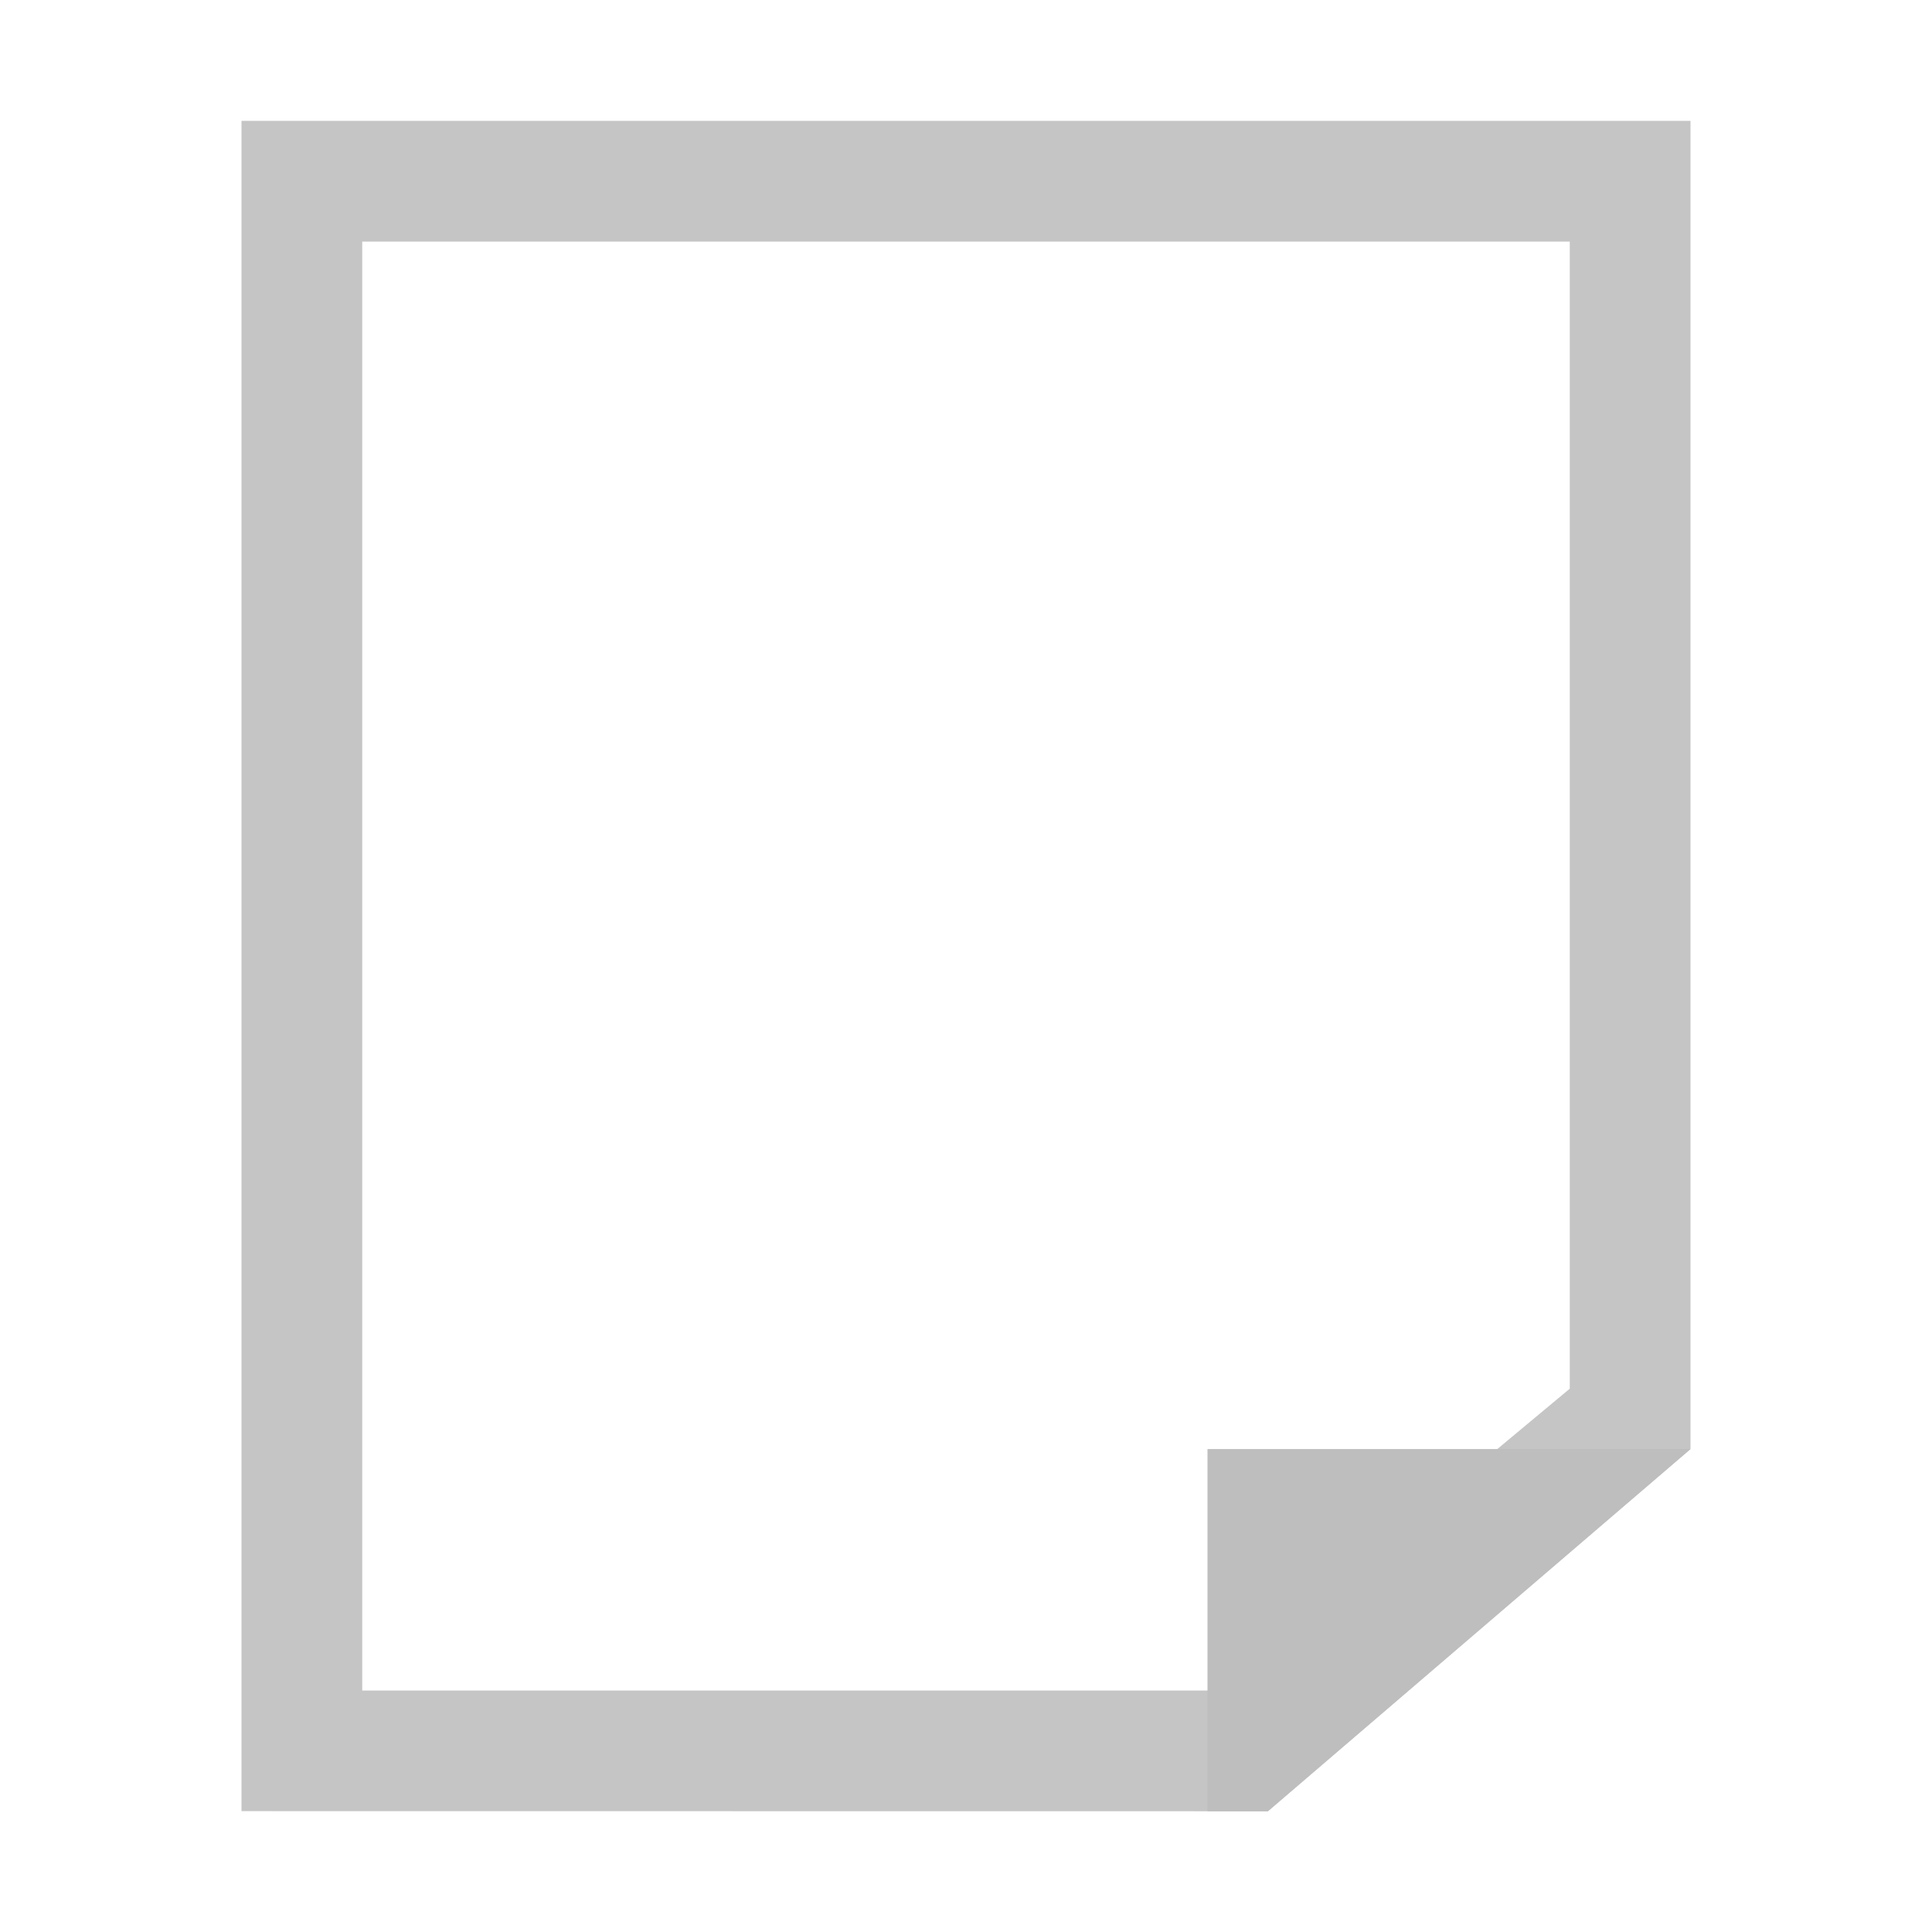
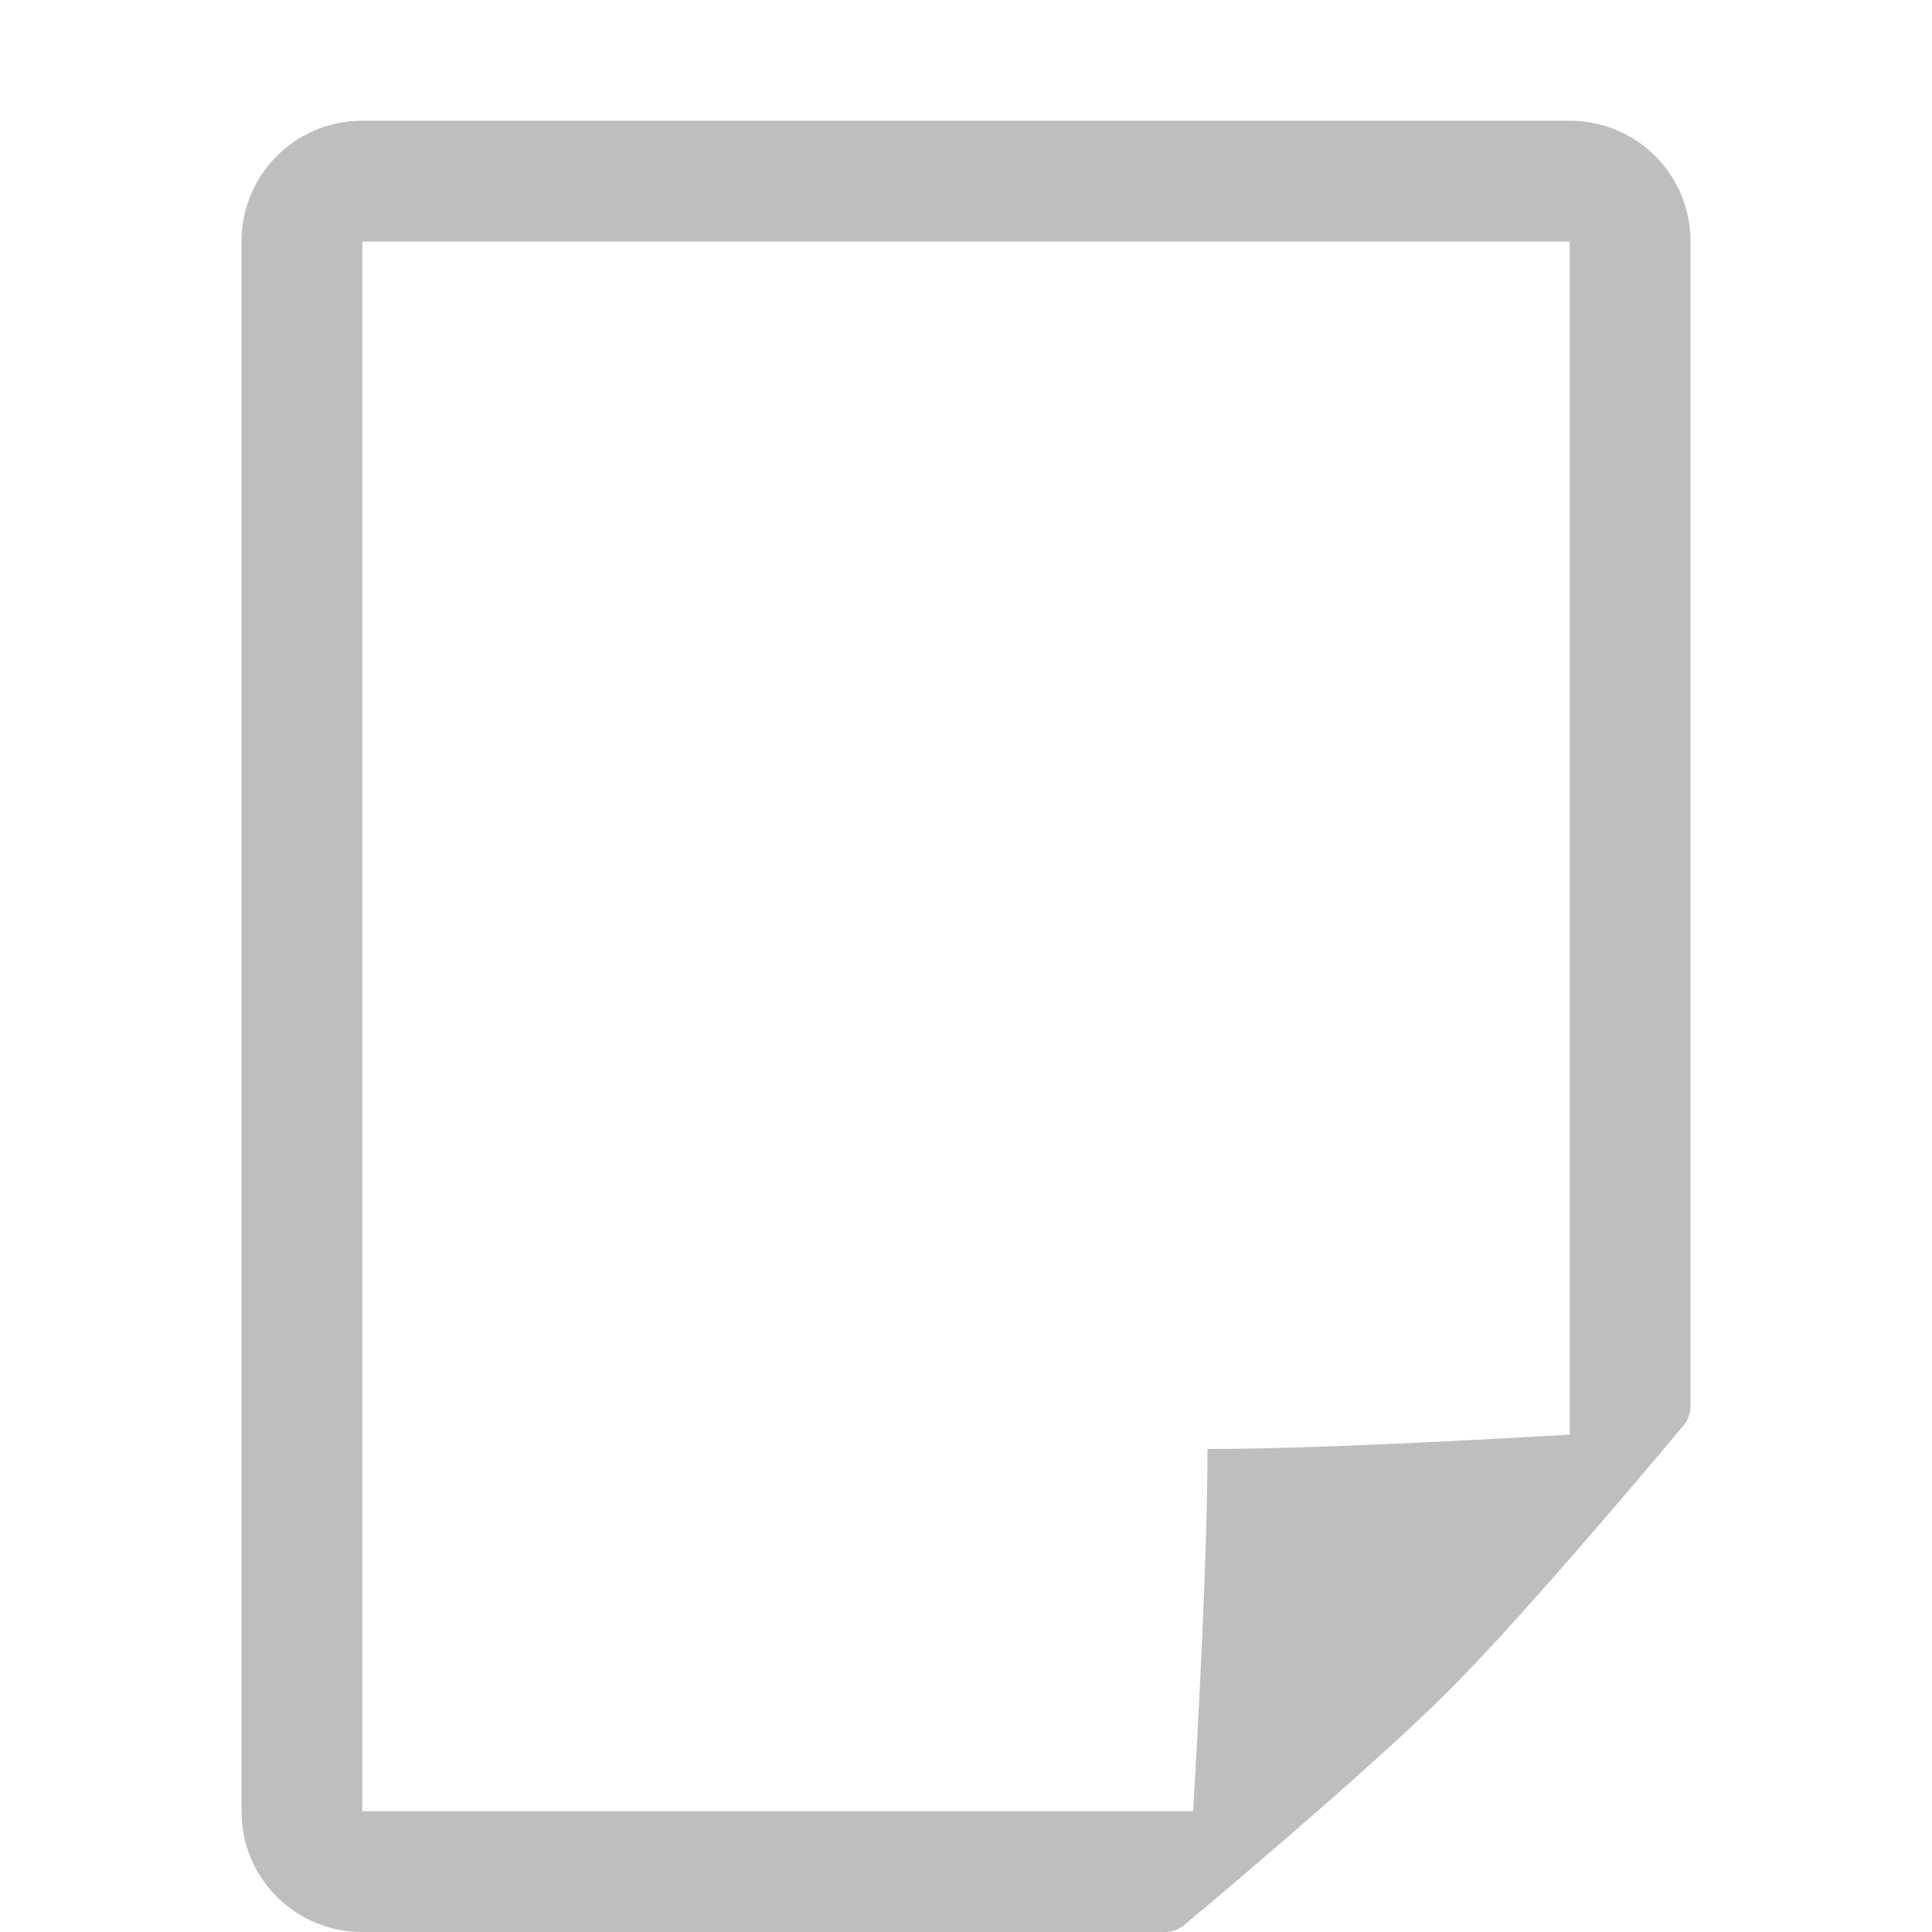
- <svg xmlns="http://www.w3.org/2000/svg" height="16" width="16">
-   <g transform="matrix(1 0 0 -.9450762 0 15.56061)">
-     <path d="m2 .594v14.812h12v-11.639l-3.5-3.174zm8 1.057 3 2.645v10.052h-10v-12.697z" fill="#bebebe" fill-opacity=".902" />
-     <path d="m10.5.593h-.5v3.174h4z" fill="#bebebe" />
-     <path d="m5 13.291v-2.116h2v2.116zm3 0v-2.116h3v2.116zm-3-3.174v-2.116h2v2.116zm3 0v-2.116h3v2.116zm-3-3.174v-2.116h2v2.116zm3 0v-2.116h3v2.116z" fill="#bfbfbf" fill-opacity=".902" stroke-width="1.029" visibility="hidden" />
+ <svg xmlns="http://www.w3.org/2000/svg" height="16" viewBox="0 0 16 16" width="16">
+   <g fill="#bebebe">
+     <path d="m5 3v2h2v-2zm3 0v2h3v-2zm-3 3v2h2v-2zm3 0v2h3v-2zm-3 3v2h2v-2zm3 0v2h3v-2z" visibility="hidden" />
+     <path d="m3 1c-.554 0-1 .446-1 1v13c0 .554.446 1 1 1h6.646c.066 0 .131-.025.178-.072 0 0 1.488-1.24 2.176-1.928s1.926-2.176 1.926-2.176c.047-.047.074-.111.074-.178v-9.646c0-.554-.446-1-1-1zm0 1h10v9.881c-.887.052-2.19.119-3 .119 0 .81-.067 2.113-.119 3h-6.881z" stroke-width=".125" />
  </g>
</svg>
